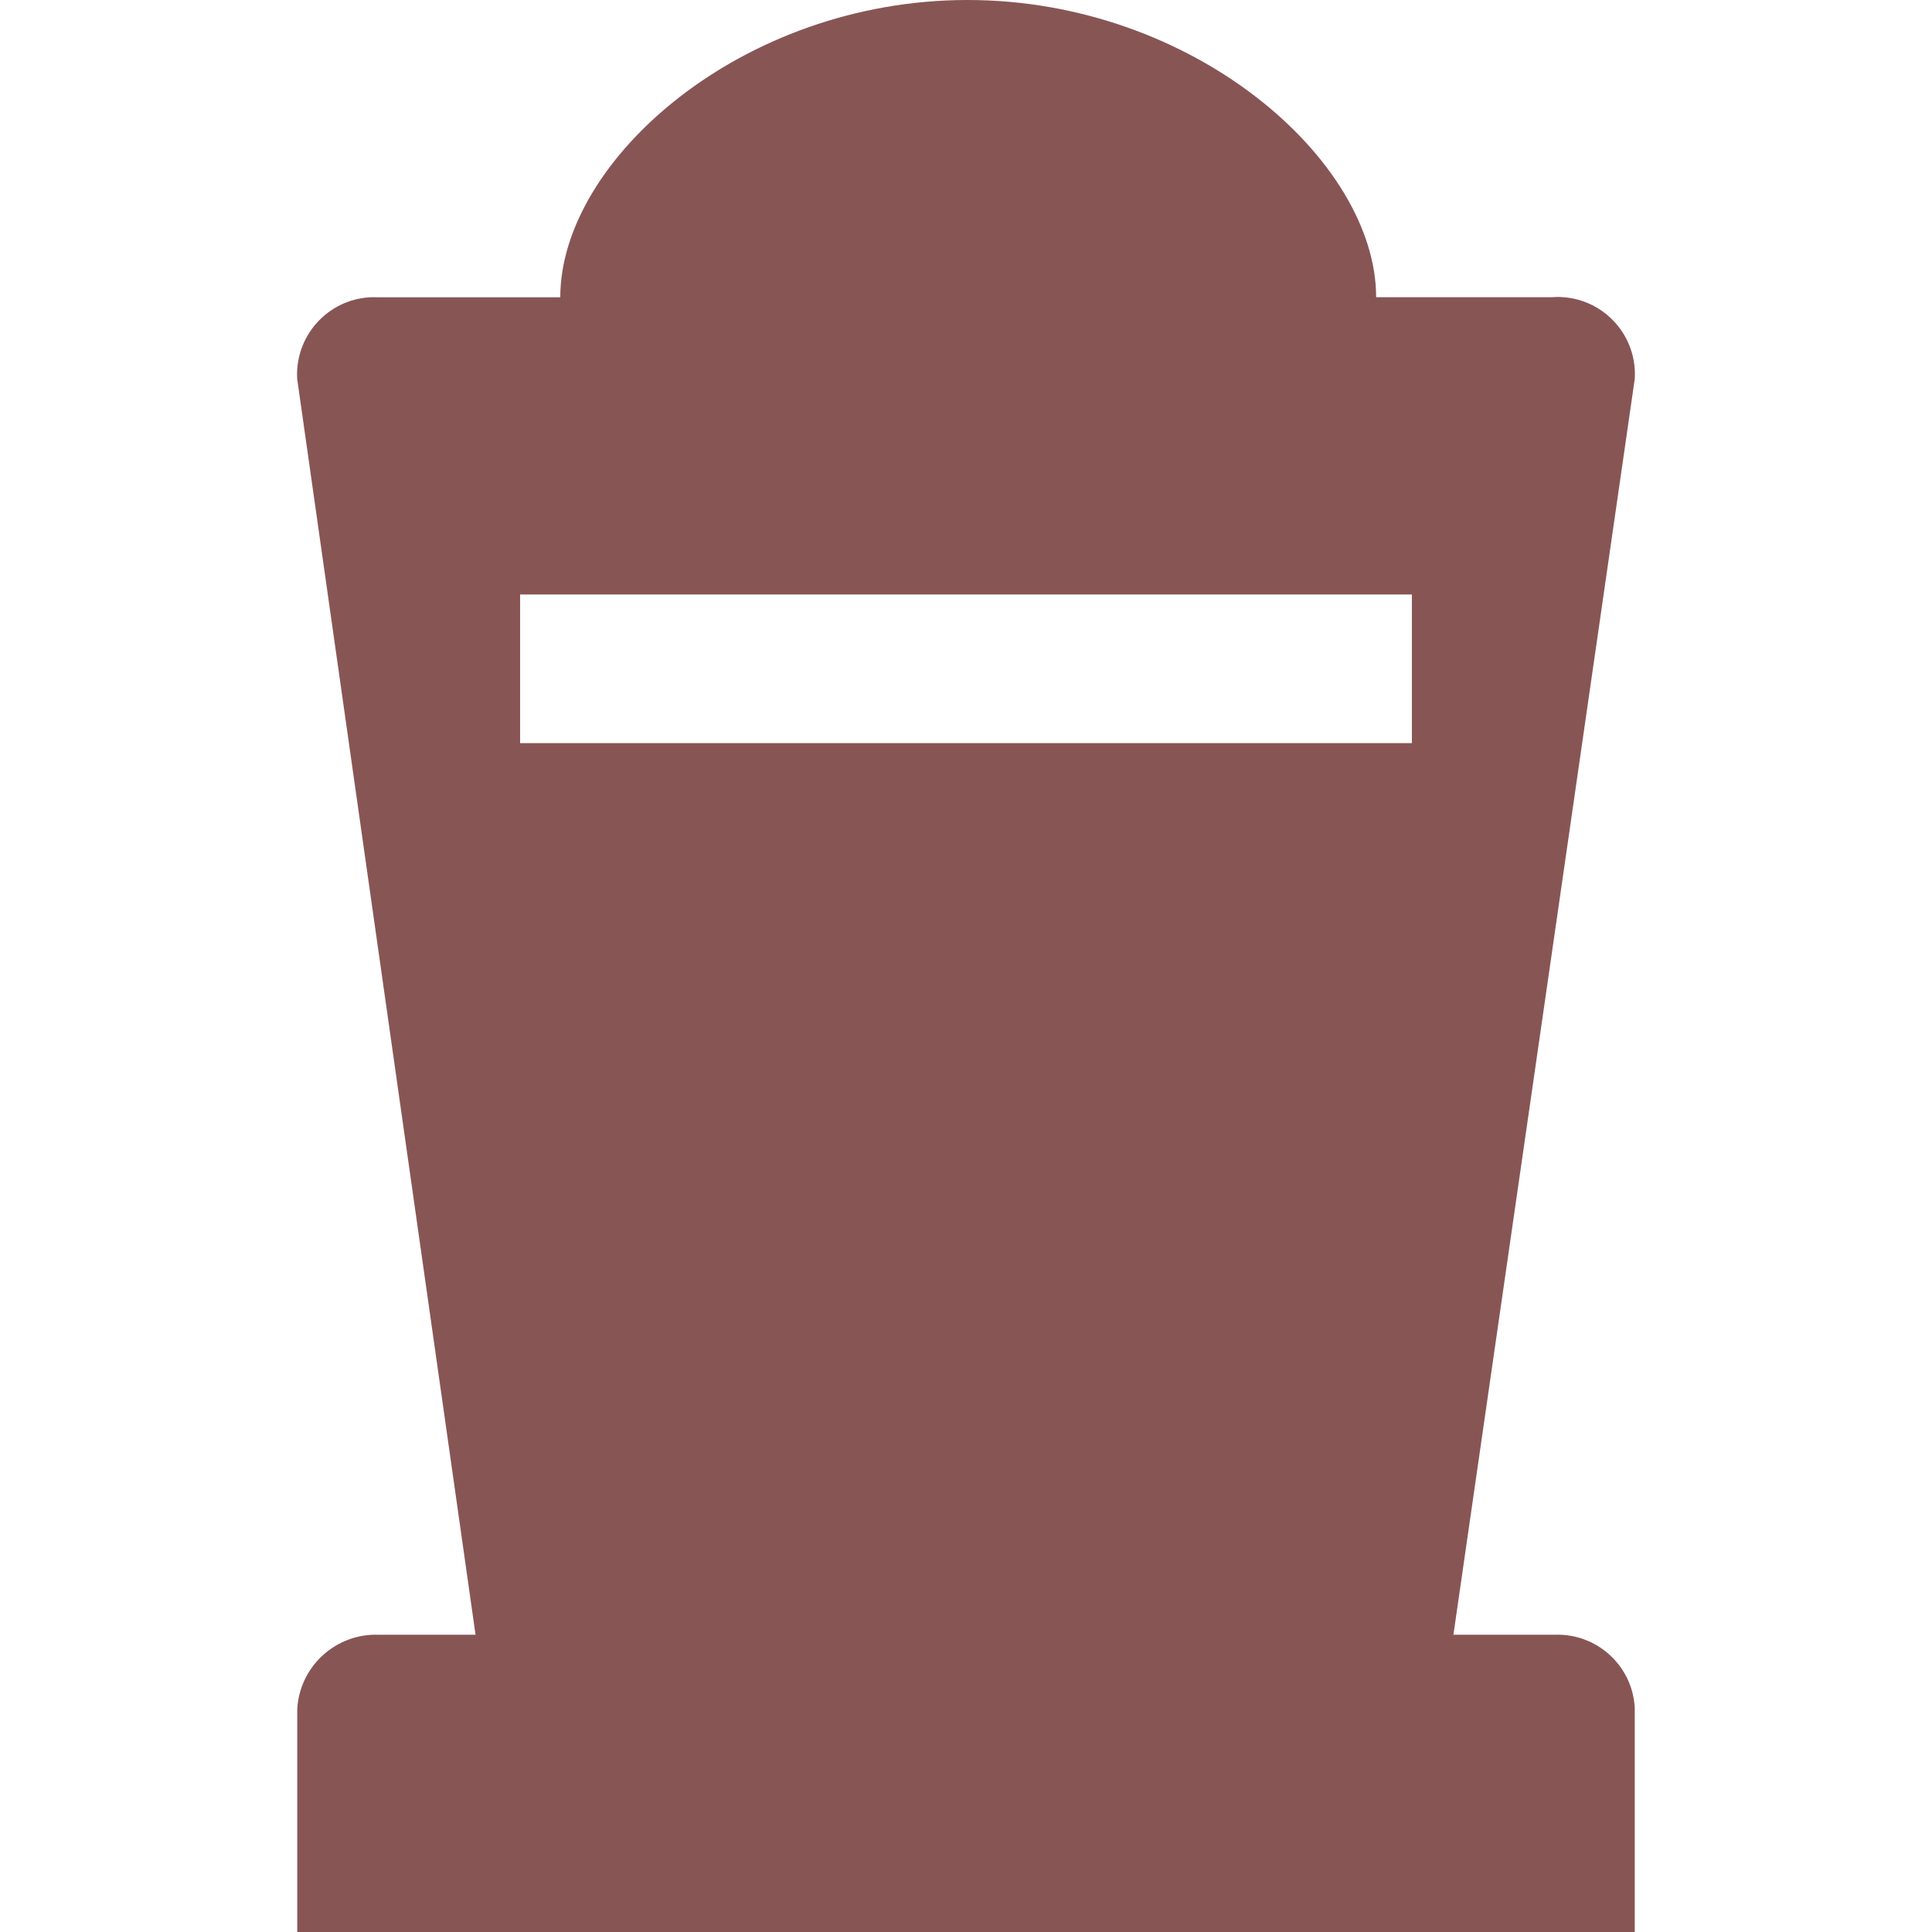
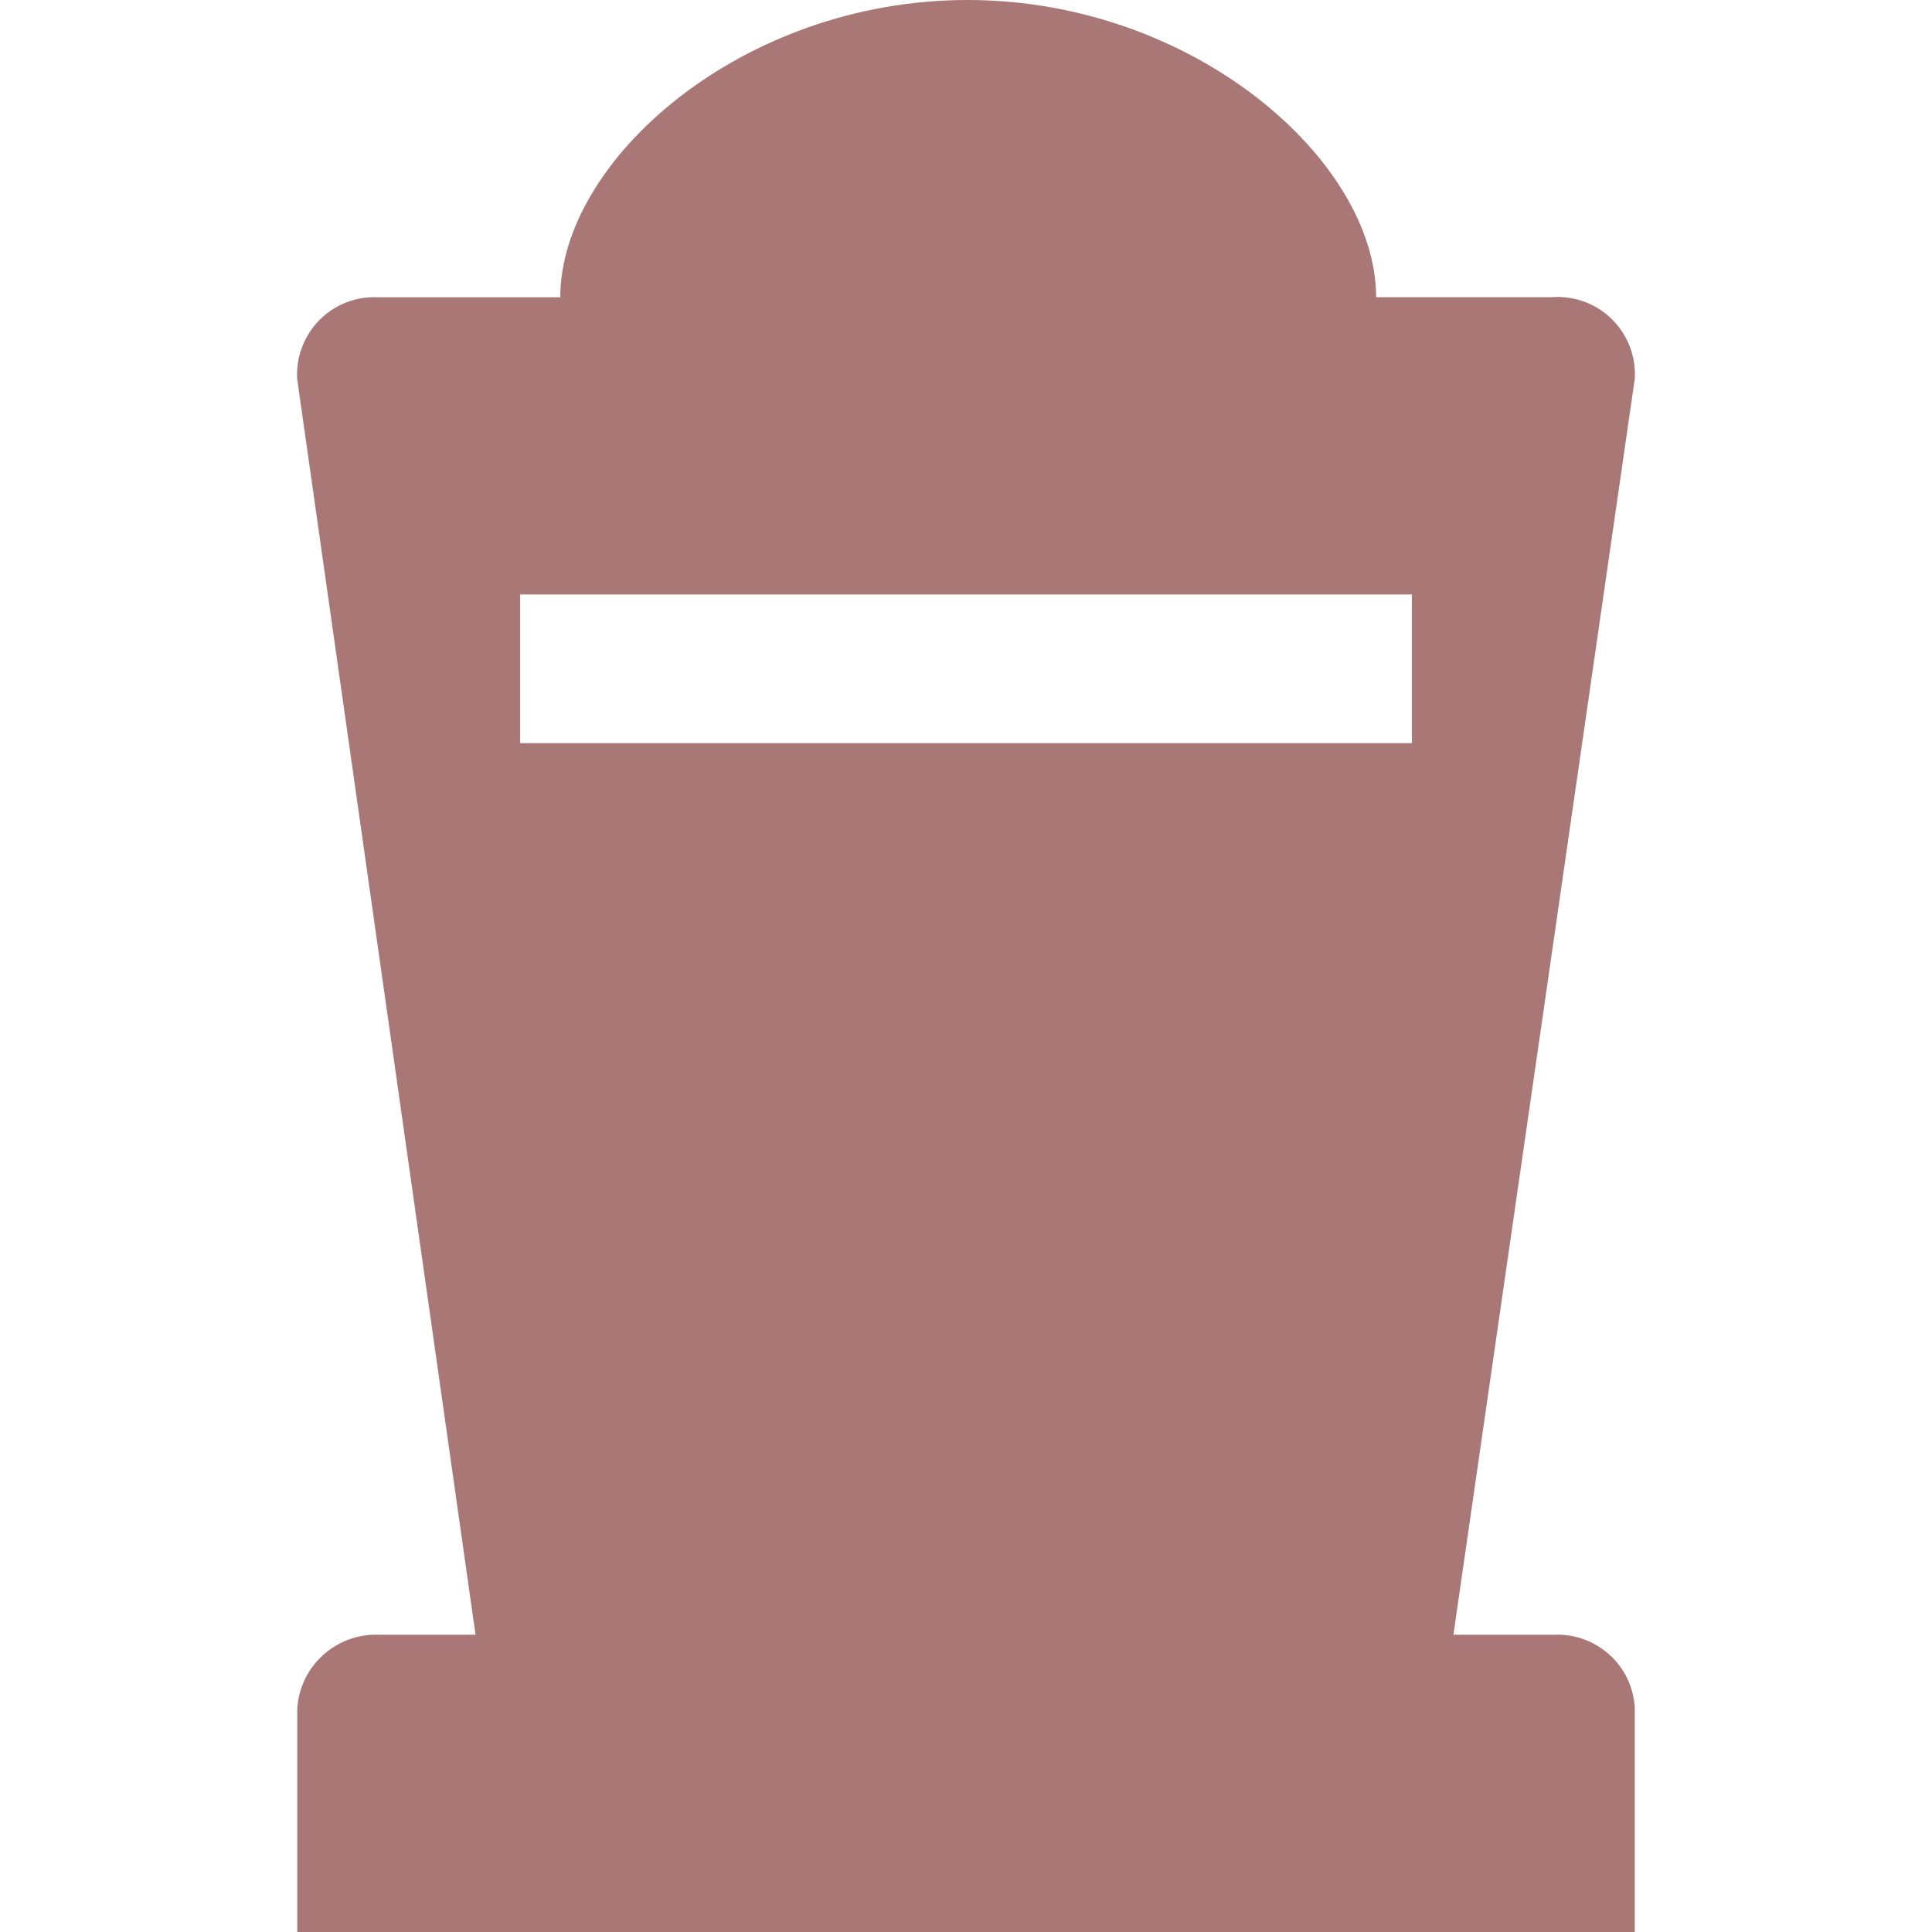
<svg xmlns="http://www.w3.org/2000/svg" version="1.1" id="cemetery-15" width="14" height="14" viewBox="0 0 14 14">
  <defs id="defs7" />
-   <path d="M 11.265,11.846 H 10.532 L 11.846,2.746 C 11.865,2.437 11.63,2.172 11.321,2.153 c -0.026,-0.002 -0.052,-0.001 -0.078,7.539e-4 H 9.972 C 9.972,1.163 8.648,0 7.011,0 5.374,0 4.06,1.163 4.06,2.154 H 2.735 C 2.426,2.141 2.166,2.382 2.153,2.691 c -7.539e-4,0.018 -5.385e-4,0.037 5.384e-4,0.055 L 3.446,11.846 h -0.7 C 2.435,11.834 2.171,12.074 2.154,12.385 V 14 h 9.692 v -1.626 c -0.017,-0.305 -0.276,-0.54 -0.582,-0.528 z M 3.769,4.308 h 6.462 V 5.385 H 3.769 Z" id="path2" style="fill:#885555;stroke-width:1.077;fill-opacity:1" />
+   <path d="M 11.265,11.846 H 10.532 L 11.846,2.746 C 11.865,2.437 11.63,2.172 11.321,2.153 c -0.026,-0.002 -0.052,-0.001 -0.078,7.539e-4 H 9.972 C 9.972,1.163 8.648,0 7.011,0 5.374,0 4.06,1.163 4.06,2.154 H 2.735 C 2.426,2.141 2.166,2.382 2.153,2.691 c -7.539e-4,0.018 -5.385e-4,0.037 5.384e-4,0.055 L 3.446,11.846 h -0.7 C 2.435,11.834 2.171,12.074 2.154,12.385 V 14 h 9.692 v -1.626 c -0.017,-0.305 -0.276,-0.54 -0.582,-0.528 z M 3.769,4.308 h 6.462 V 5.385 H 3.769 Z" id="path2" style="fill:#aa7777;stroke-width:1.077;fill-opacity:1" />
</svg>
